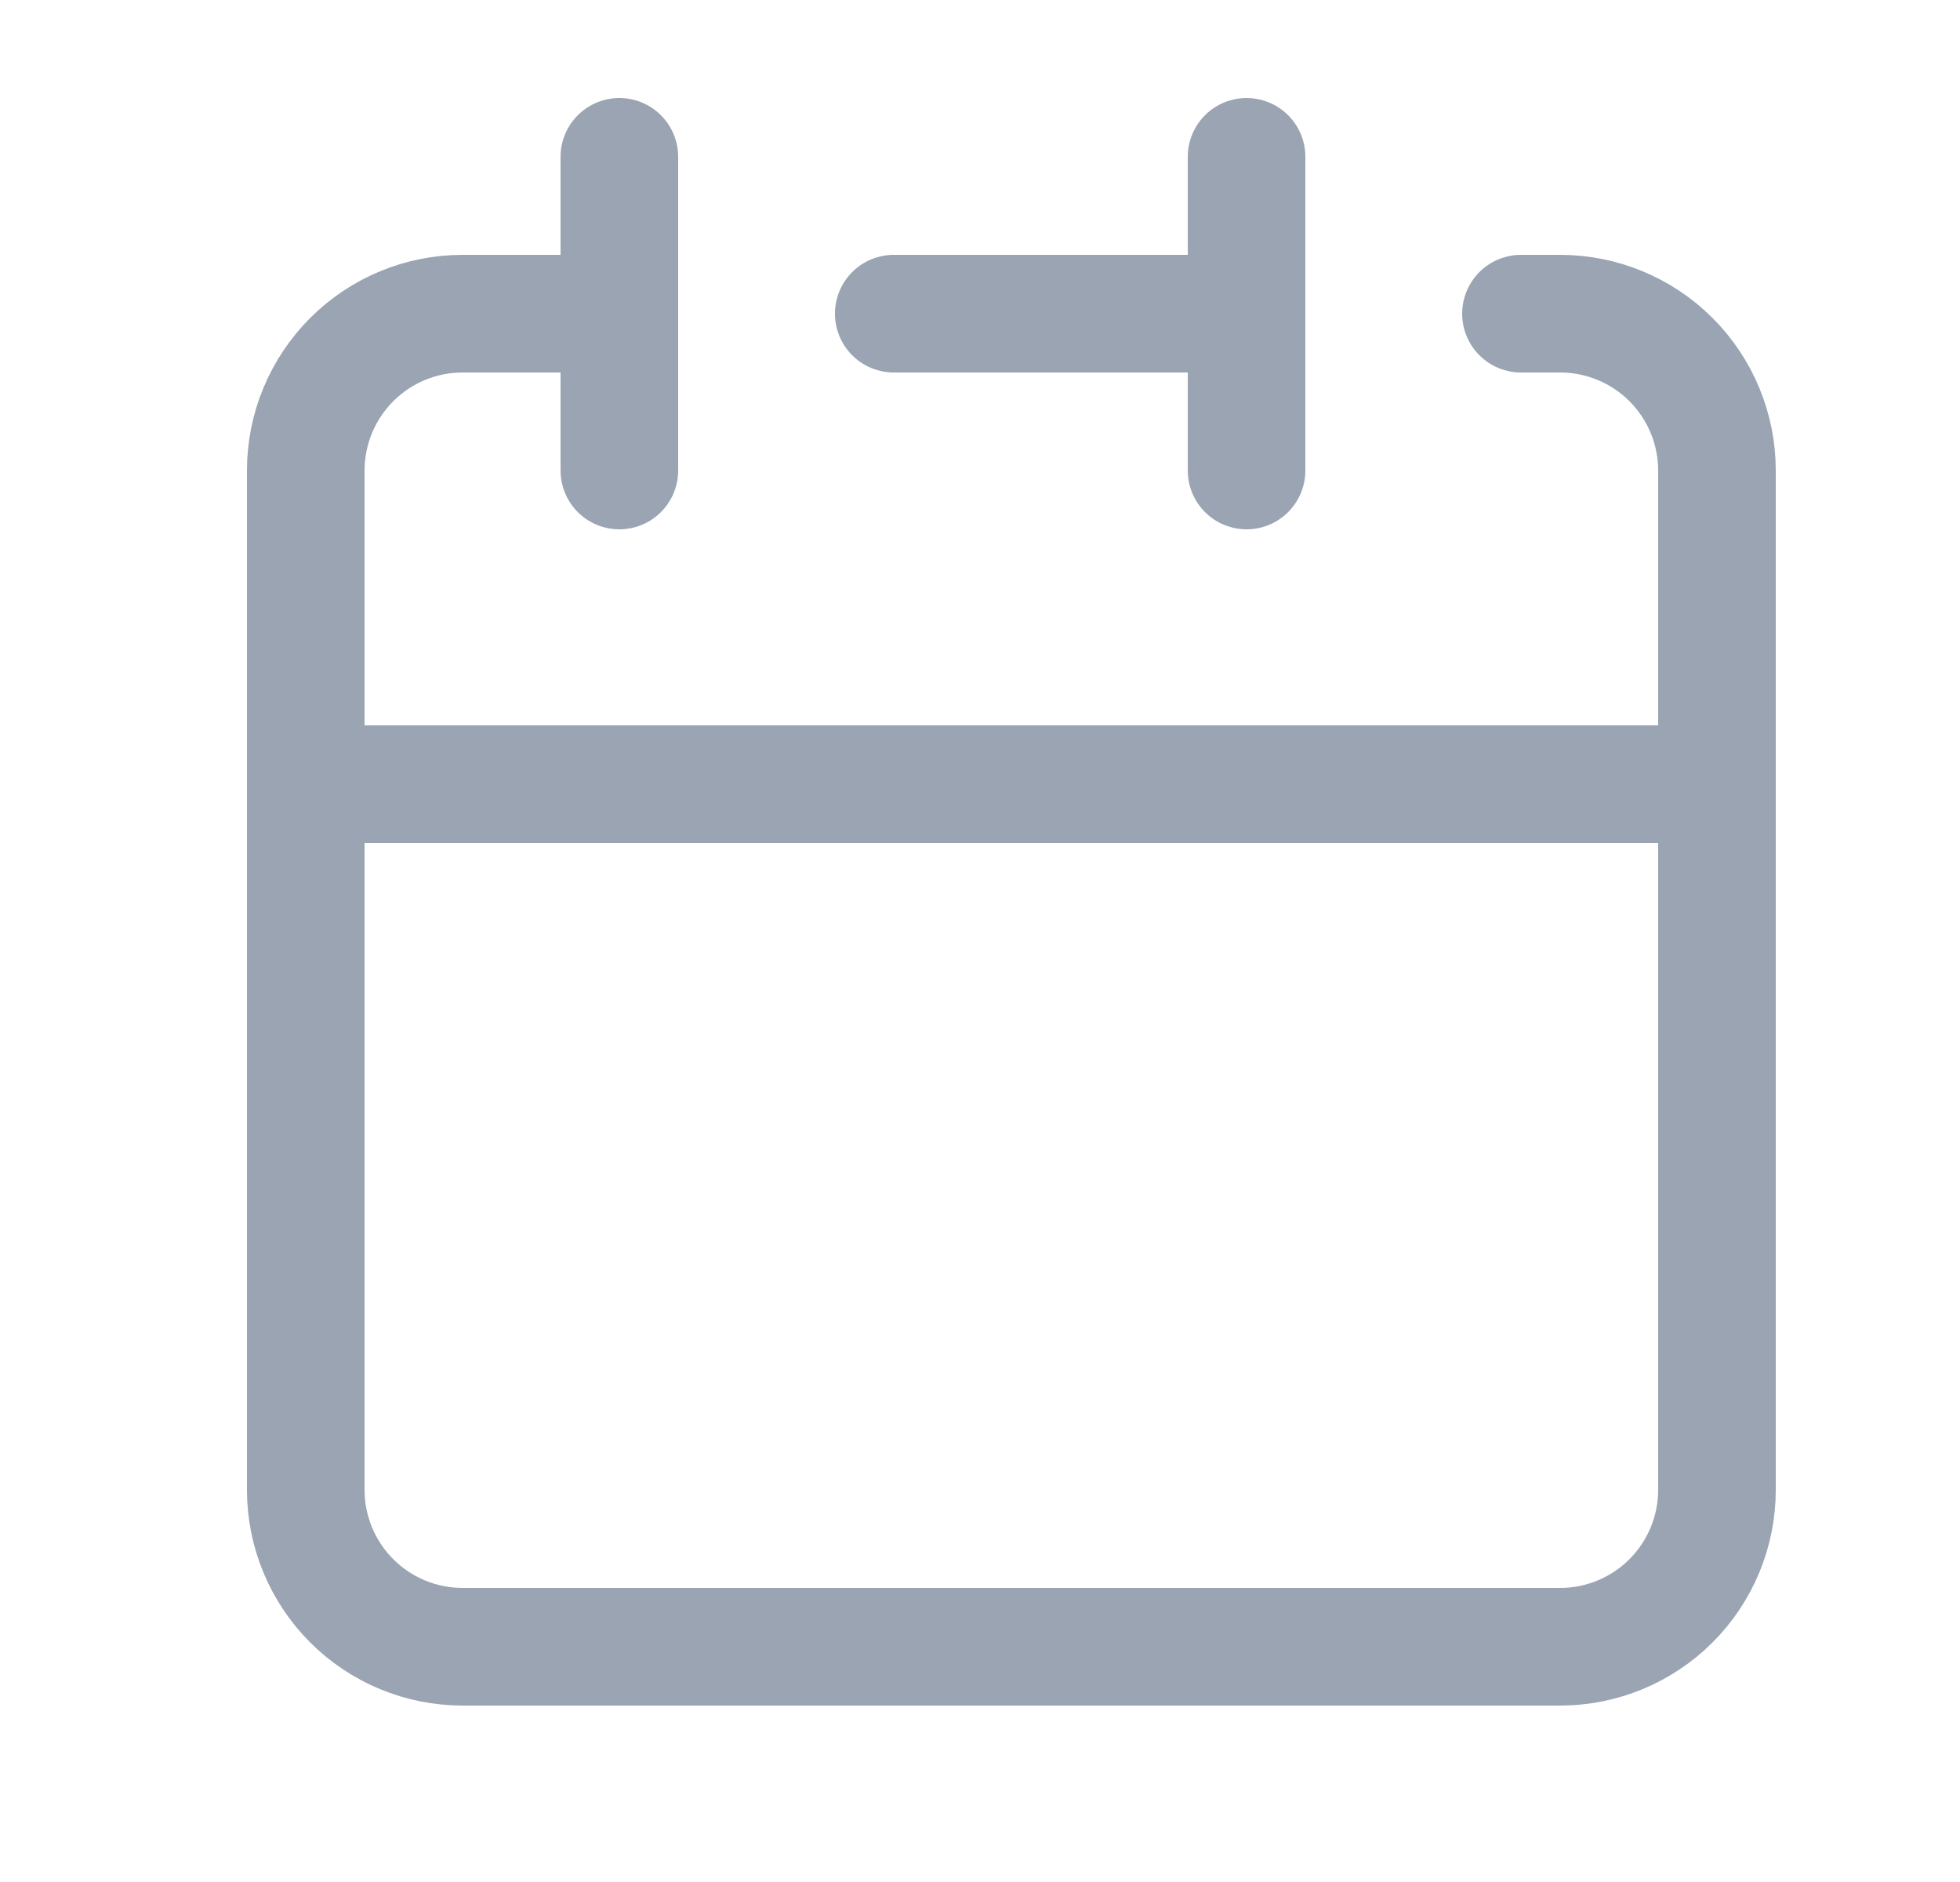
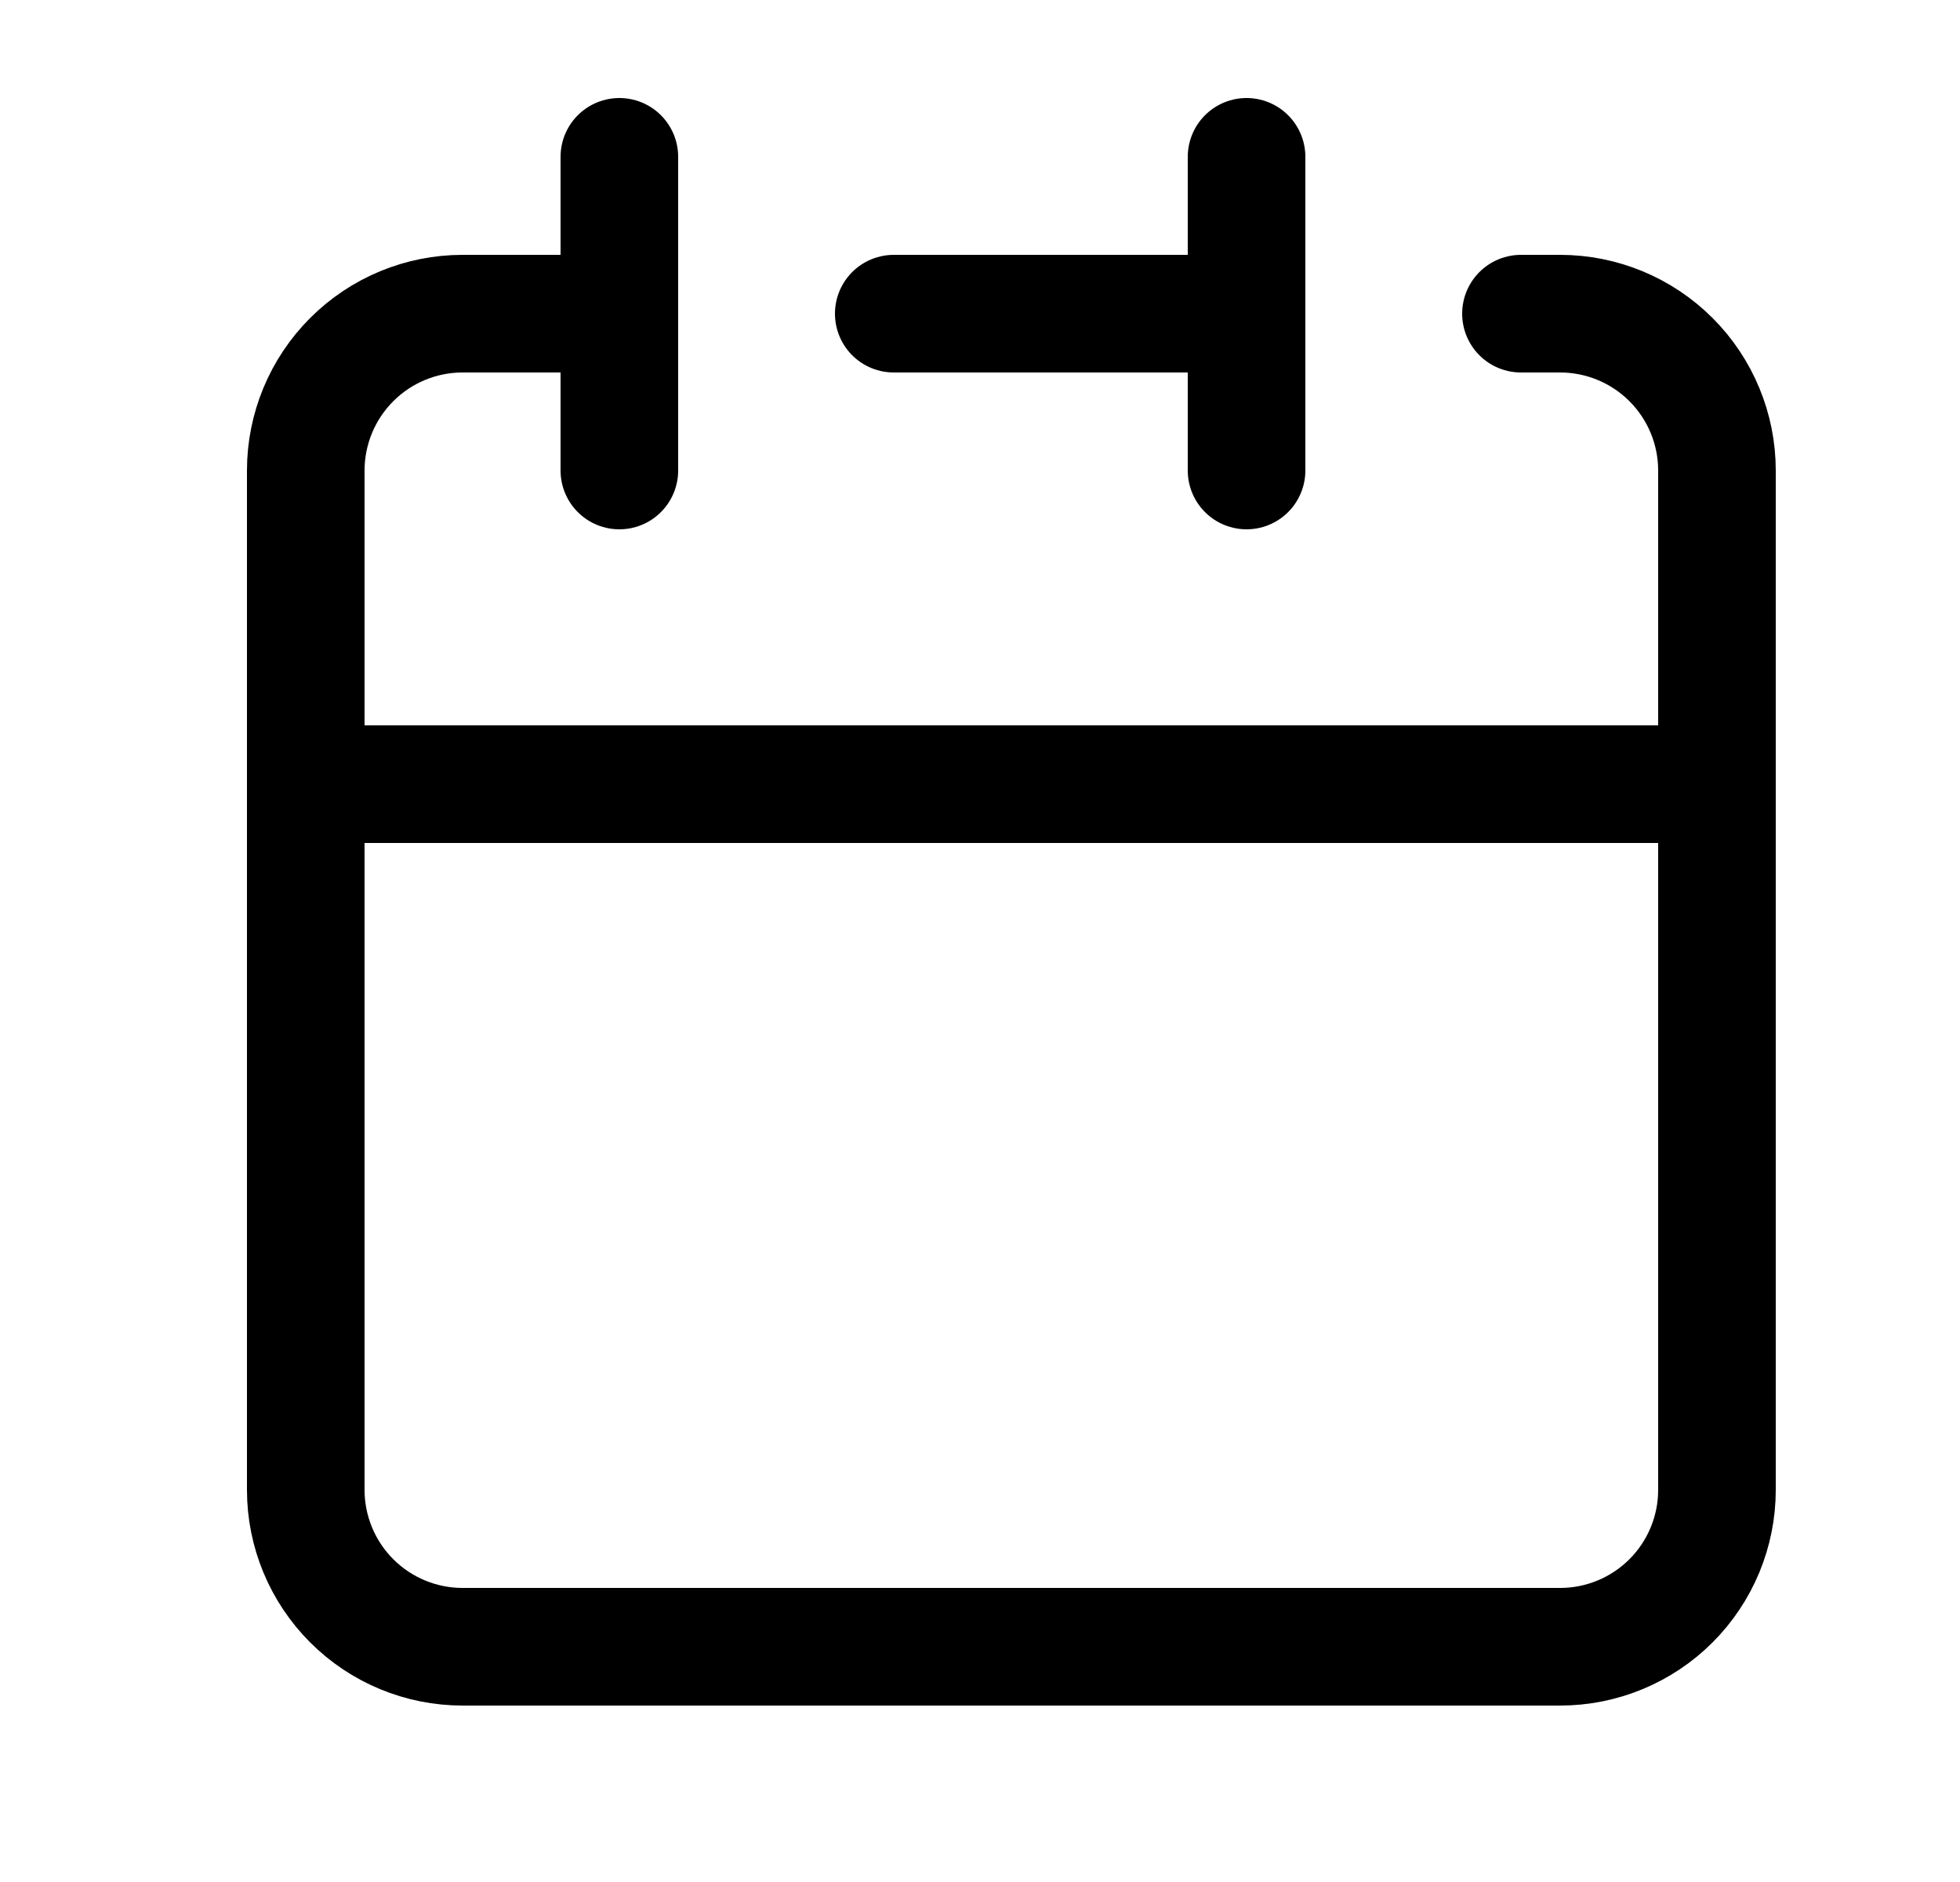
<svg xmlns="http://www.w3.org/2000/svg" width="25" height="24" viewBox="0 0 25 24" fill="none">
-   <path d="M15.9 4V2M15.9 4V6M15.9 4H11.4M3.9 10V19C3.9 19.53 4.111 20.039 4.486 20.414C4.861 20.789 5.369 21 5.9 21H19.9C20.43 21 20.939 20.789 21.314 20.414C21.689 20.039 21.9 19.53 21.9 19V10M3.9 10H21.9M3.9 10V6C3.9 5.47 4.111 4.961 4.486 4.586C4.861 4.211 5.369 4 5.9 4H7.9M21.9 10V6C21.9 5.47 21.689 4.961 21.314 4.586C20.939 4.211 20.43 4 19.9 4H19.4M7.9 2V6" stroke="#9AA4B2" stroke-width="1.5" stroke-linecap="round" stroke-linejoin="round" />
+   <path d="M15.9 4V2M15.9 4V6M15.9 4H11.4M3.9 10V19C3.9 19.53 4.111 20.039 4.486 20.414C4.861 20.789 5.369 21 5.9 21H19.9C20.43 21 20.939 20.789 21.314 20.414C21.689 20.039 21.9 19.53 21.9 19V10M3.9 10H21.9M3.9 10V6C3.9 5.47 4.111 4.961 4.486 4.586C4.861 4.211 5.369 4 5.9 4H7.9M21.9 10V6C21.9 5.47 21.689 4.961 21.314 4.586C20.939 4.211 20.43 4 19.9 4H19.4M7.9 2V6" stroke="currentColor" stroke-width="1.5" stroke-linecap="round" stroke-linejoin="round" />
</svg>
